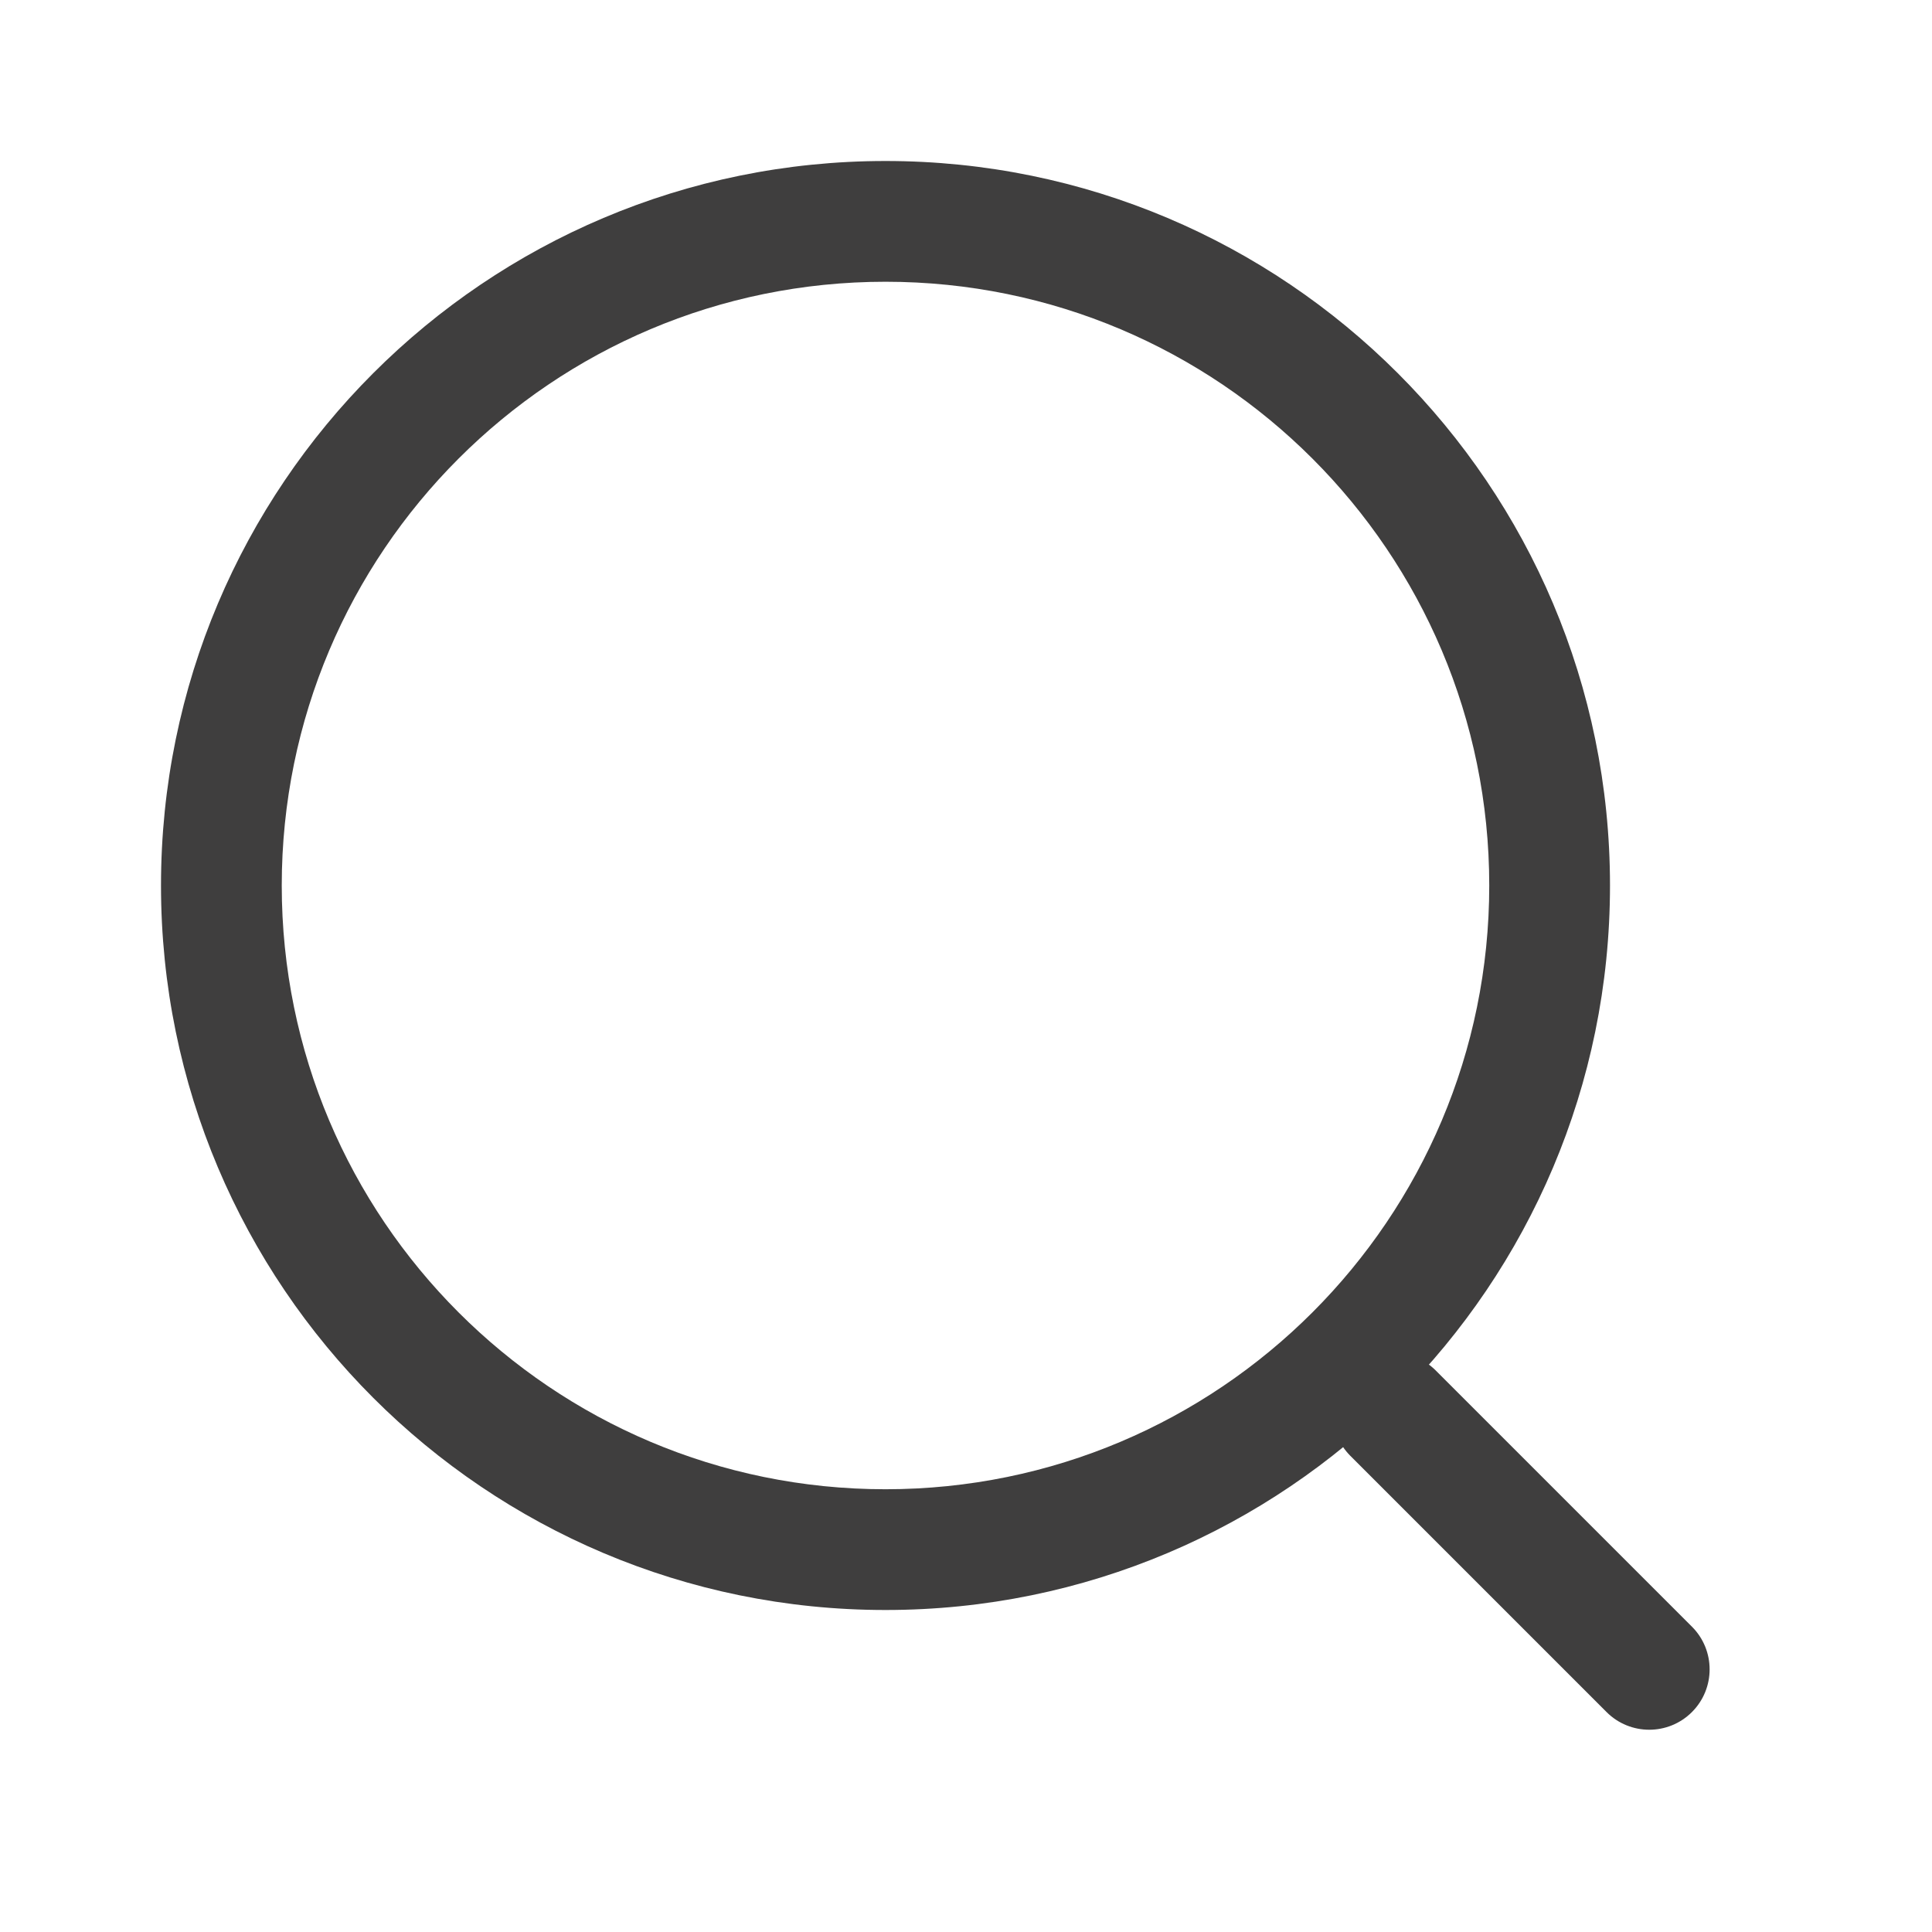
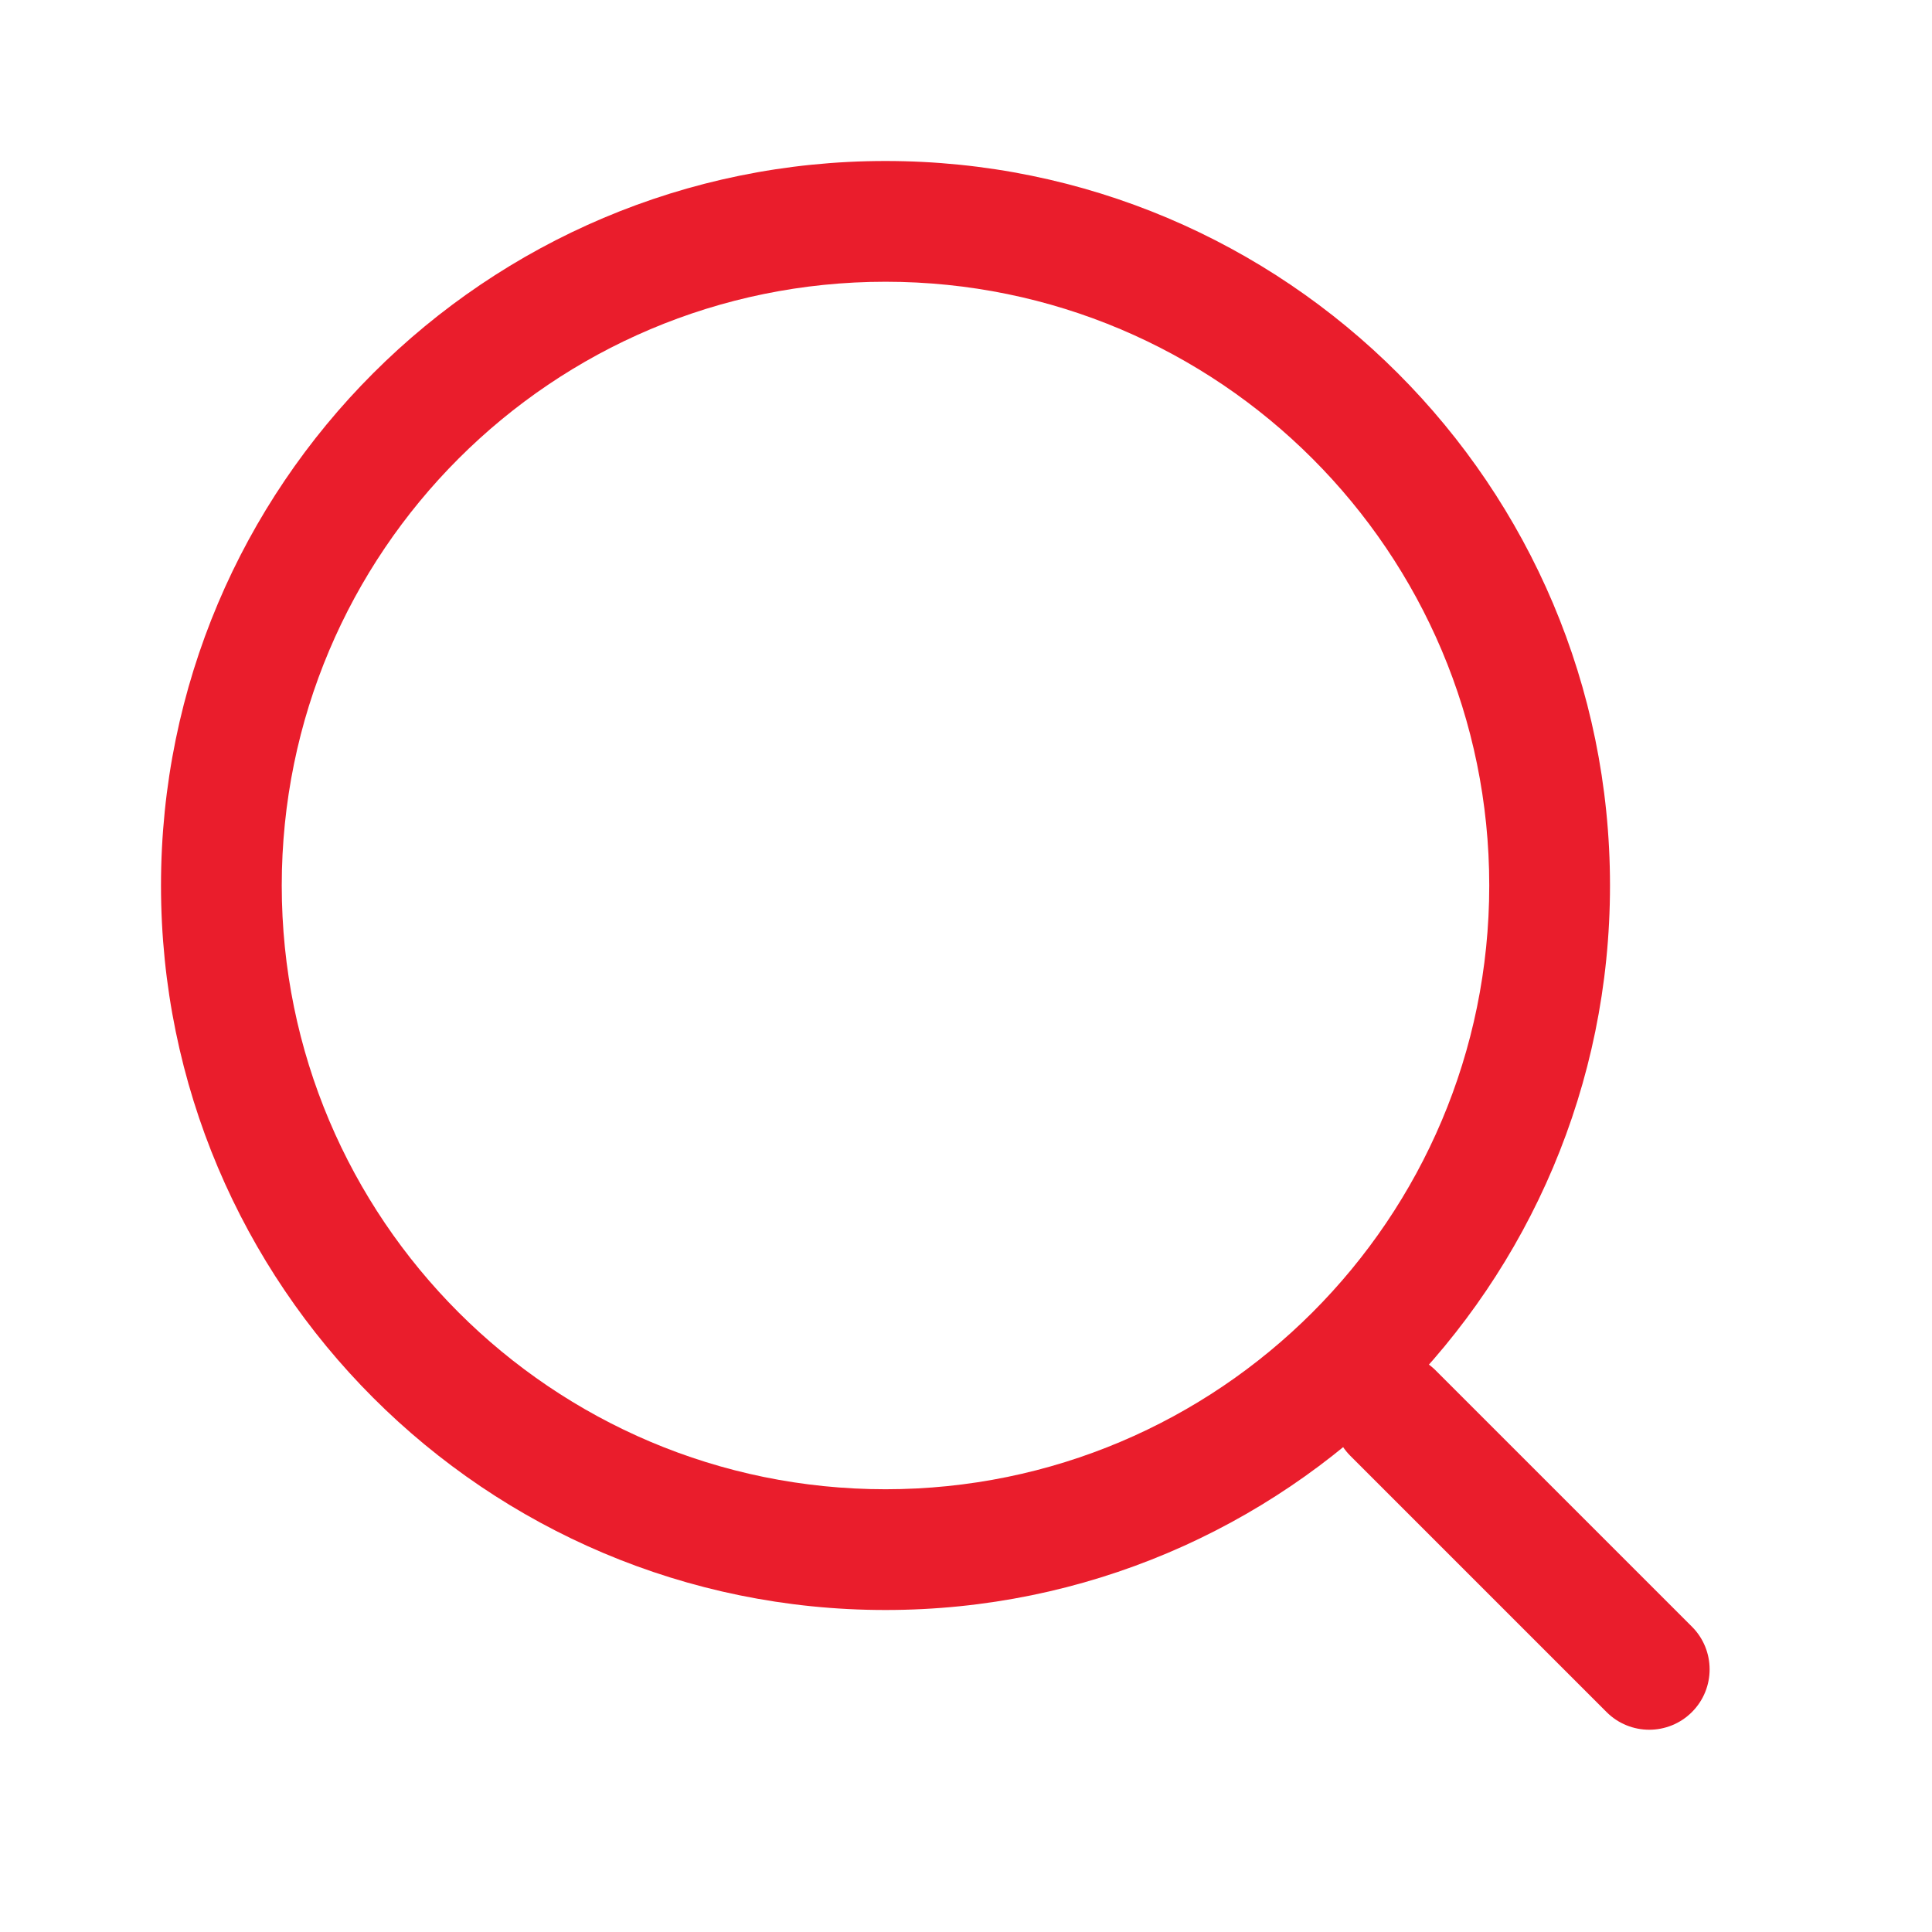
- <svg xmlns="http://www.w3.org/2000/svg" width="48px" height="48px" viewBox="0 0 48 48" version="1.1">
+ <svg xmlns="http://www.w3.org/2000/svg" width="30px" height="30px" viewBox="0 0 48 48" version="1.1">
  <defs />
  <g stroke="none" stroke-width="1" fill="none" fill-rule="evenodd">
-     <g transform="translate(-432, -1296)" fill="#3F3E3E">
+     <g transform="translate(-432, -1296)" fill="#ea1d2c">
      <g transform="translate(47, 1227)">
        <g transform="translate(385, 69)">
          <path d="M22,37 C30.284,37 37,30.284 37,22 C37,13.716 30.284,7 22,7 C13.716,7 7,13.716 7,22 C7,30.284 13.716,37 22,37 Z M22,40 C12.059,40 4,31.941 4,22 C4,12.059 12.059,4 22,4 C31.941,4 40,12.059 40,22 C40,31.941 31.941,40 22,40 Z" fill-rule="nonzero" />
          <rect transform="translate(37.79289, 38.29289) rotate(-45) translate(-37.79289, -38.29289) " x="36.293" y="32.293" width="3" height="12" rx="1.5" />
        </g>
      </g>
    </g>
  </g>
</svg>
